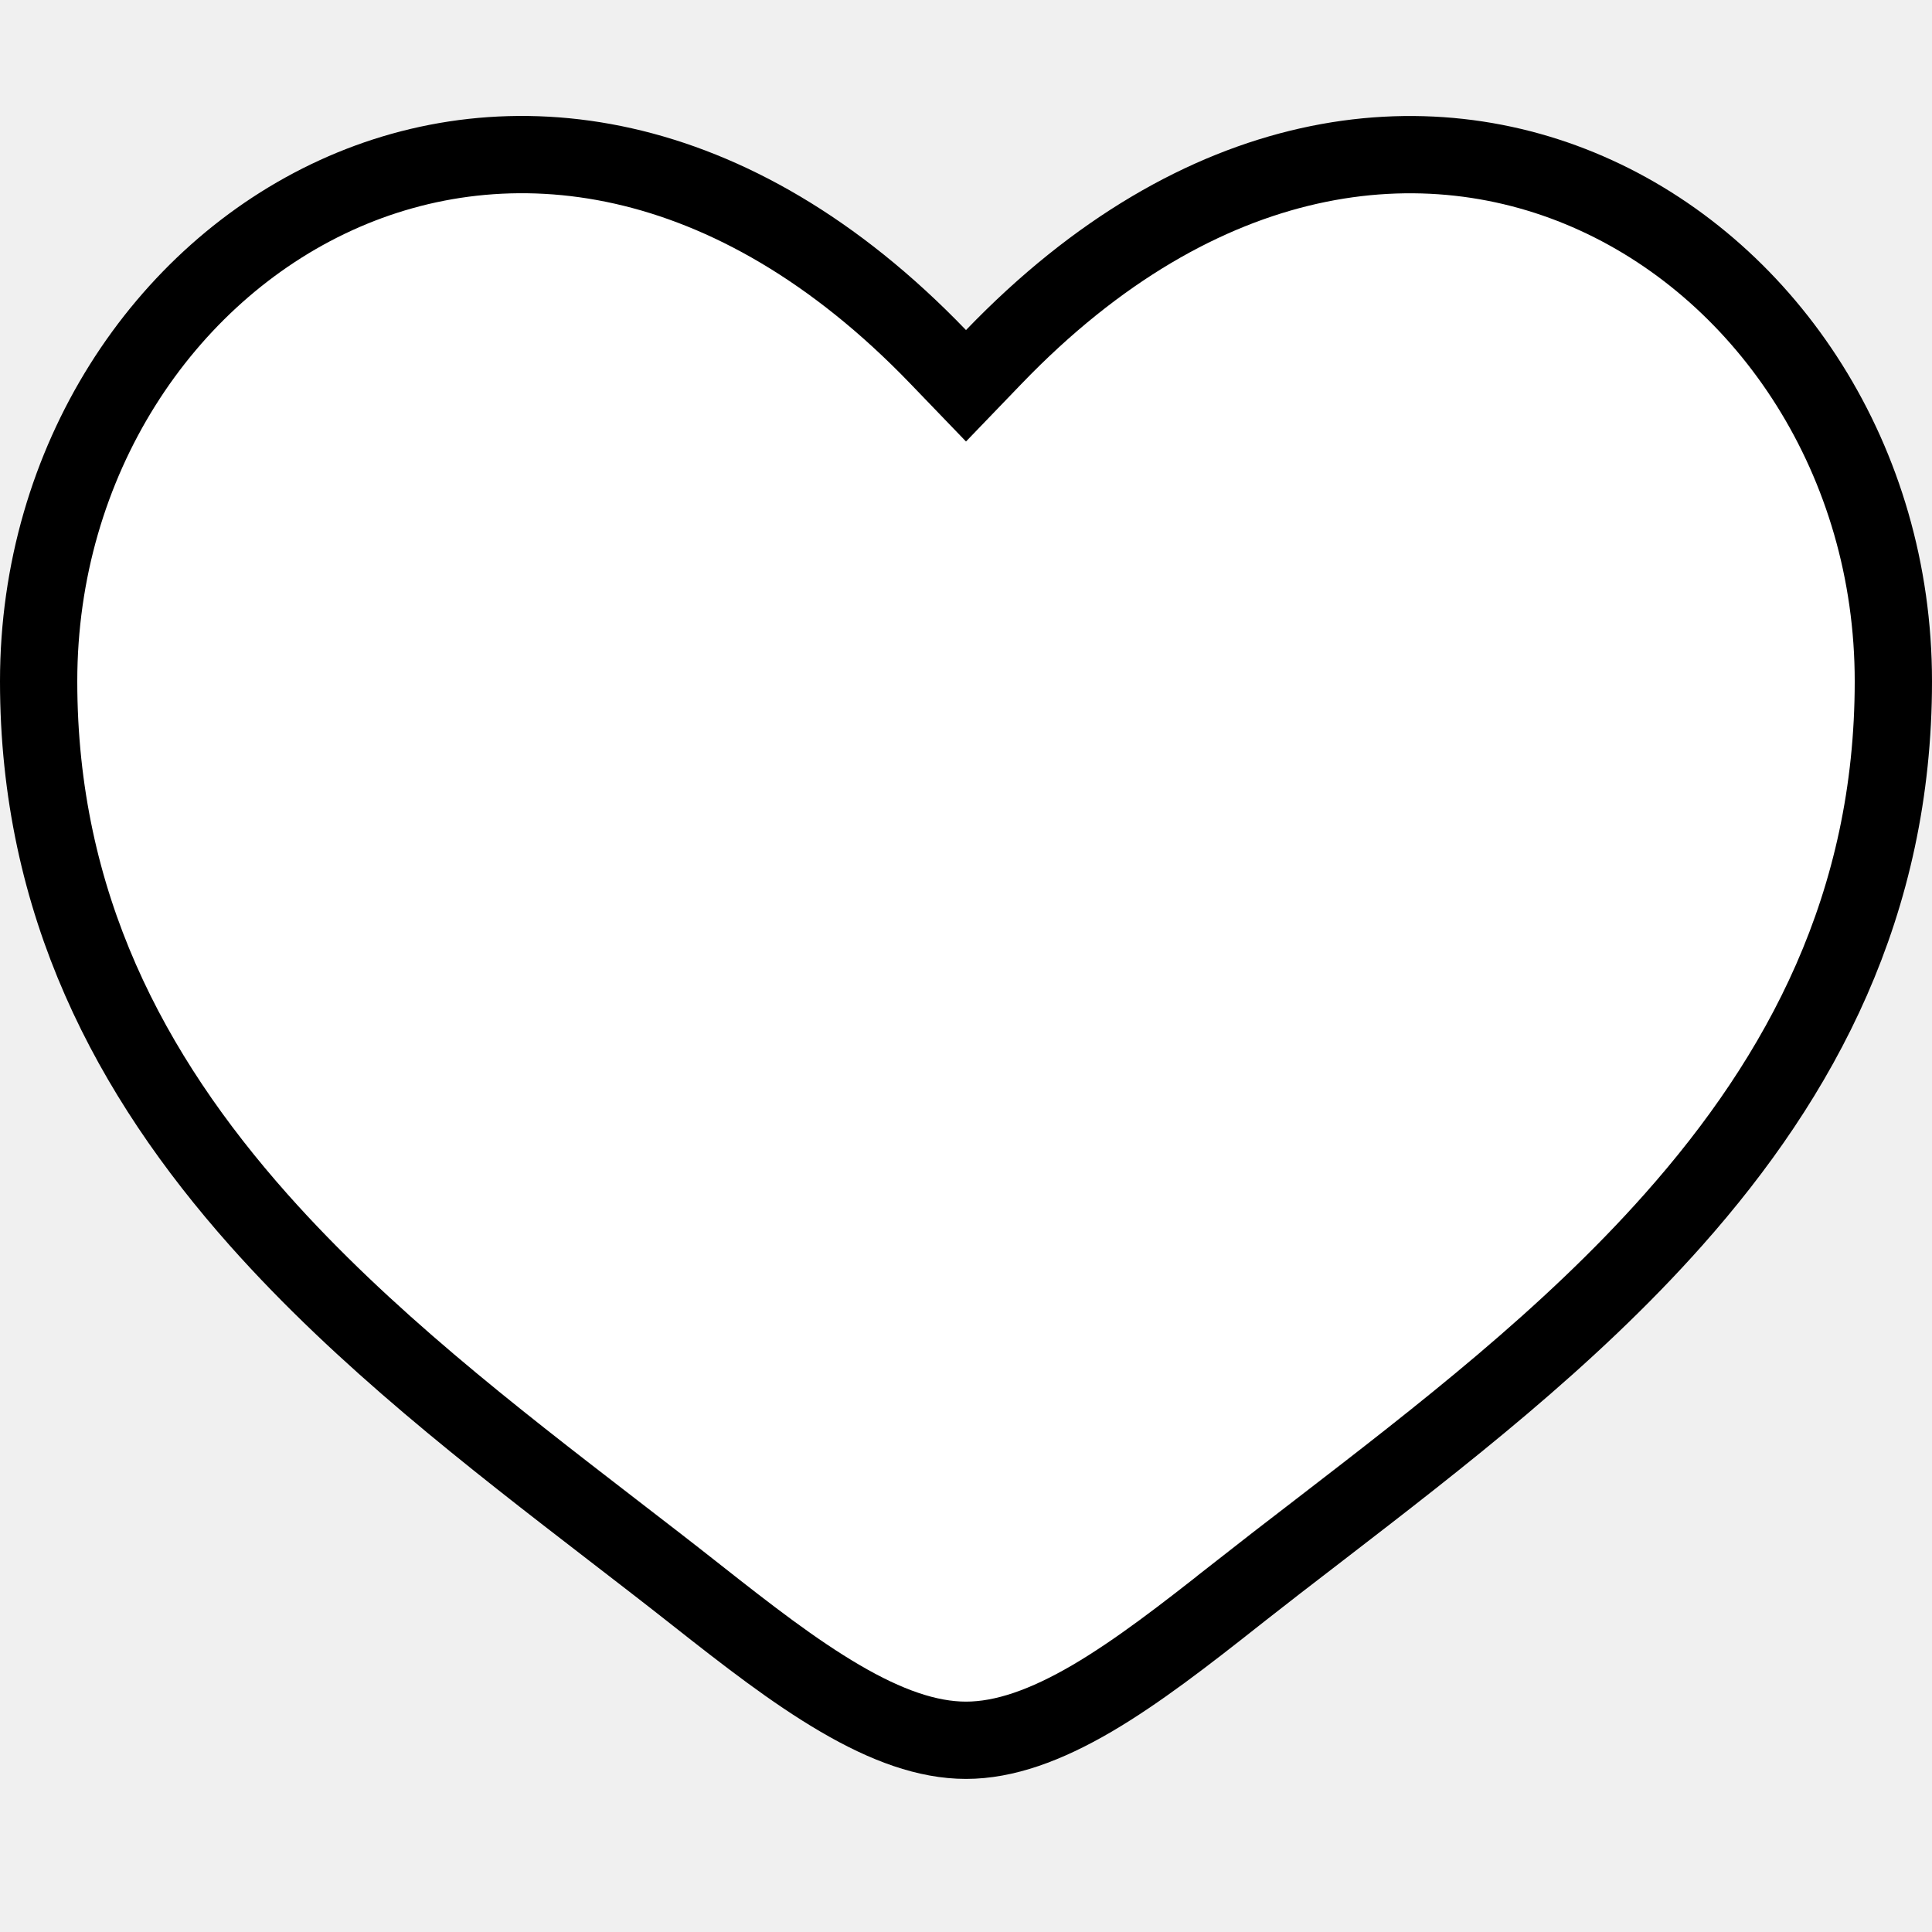
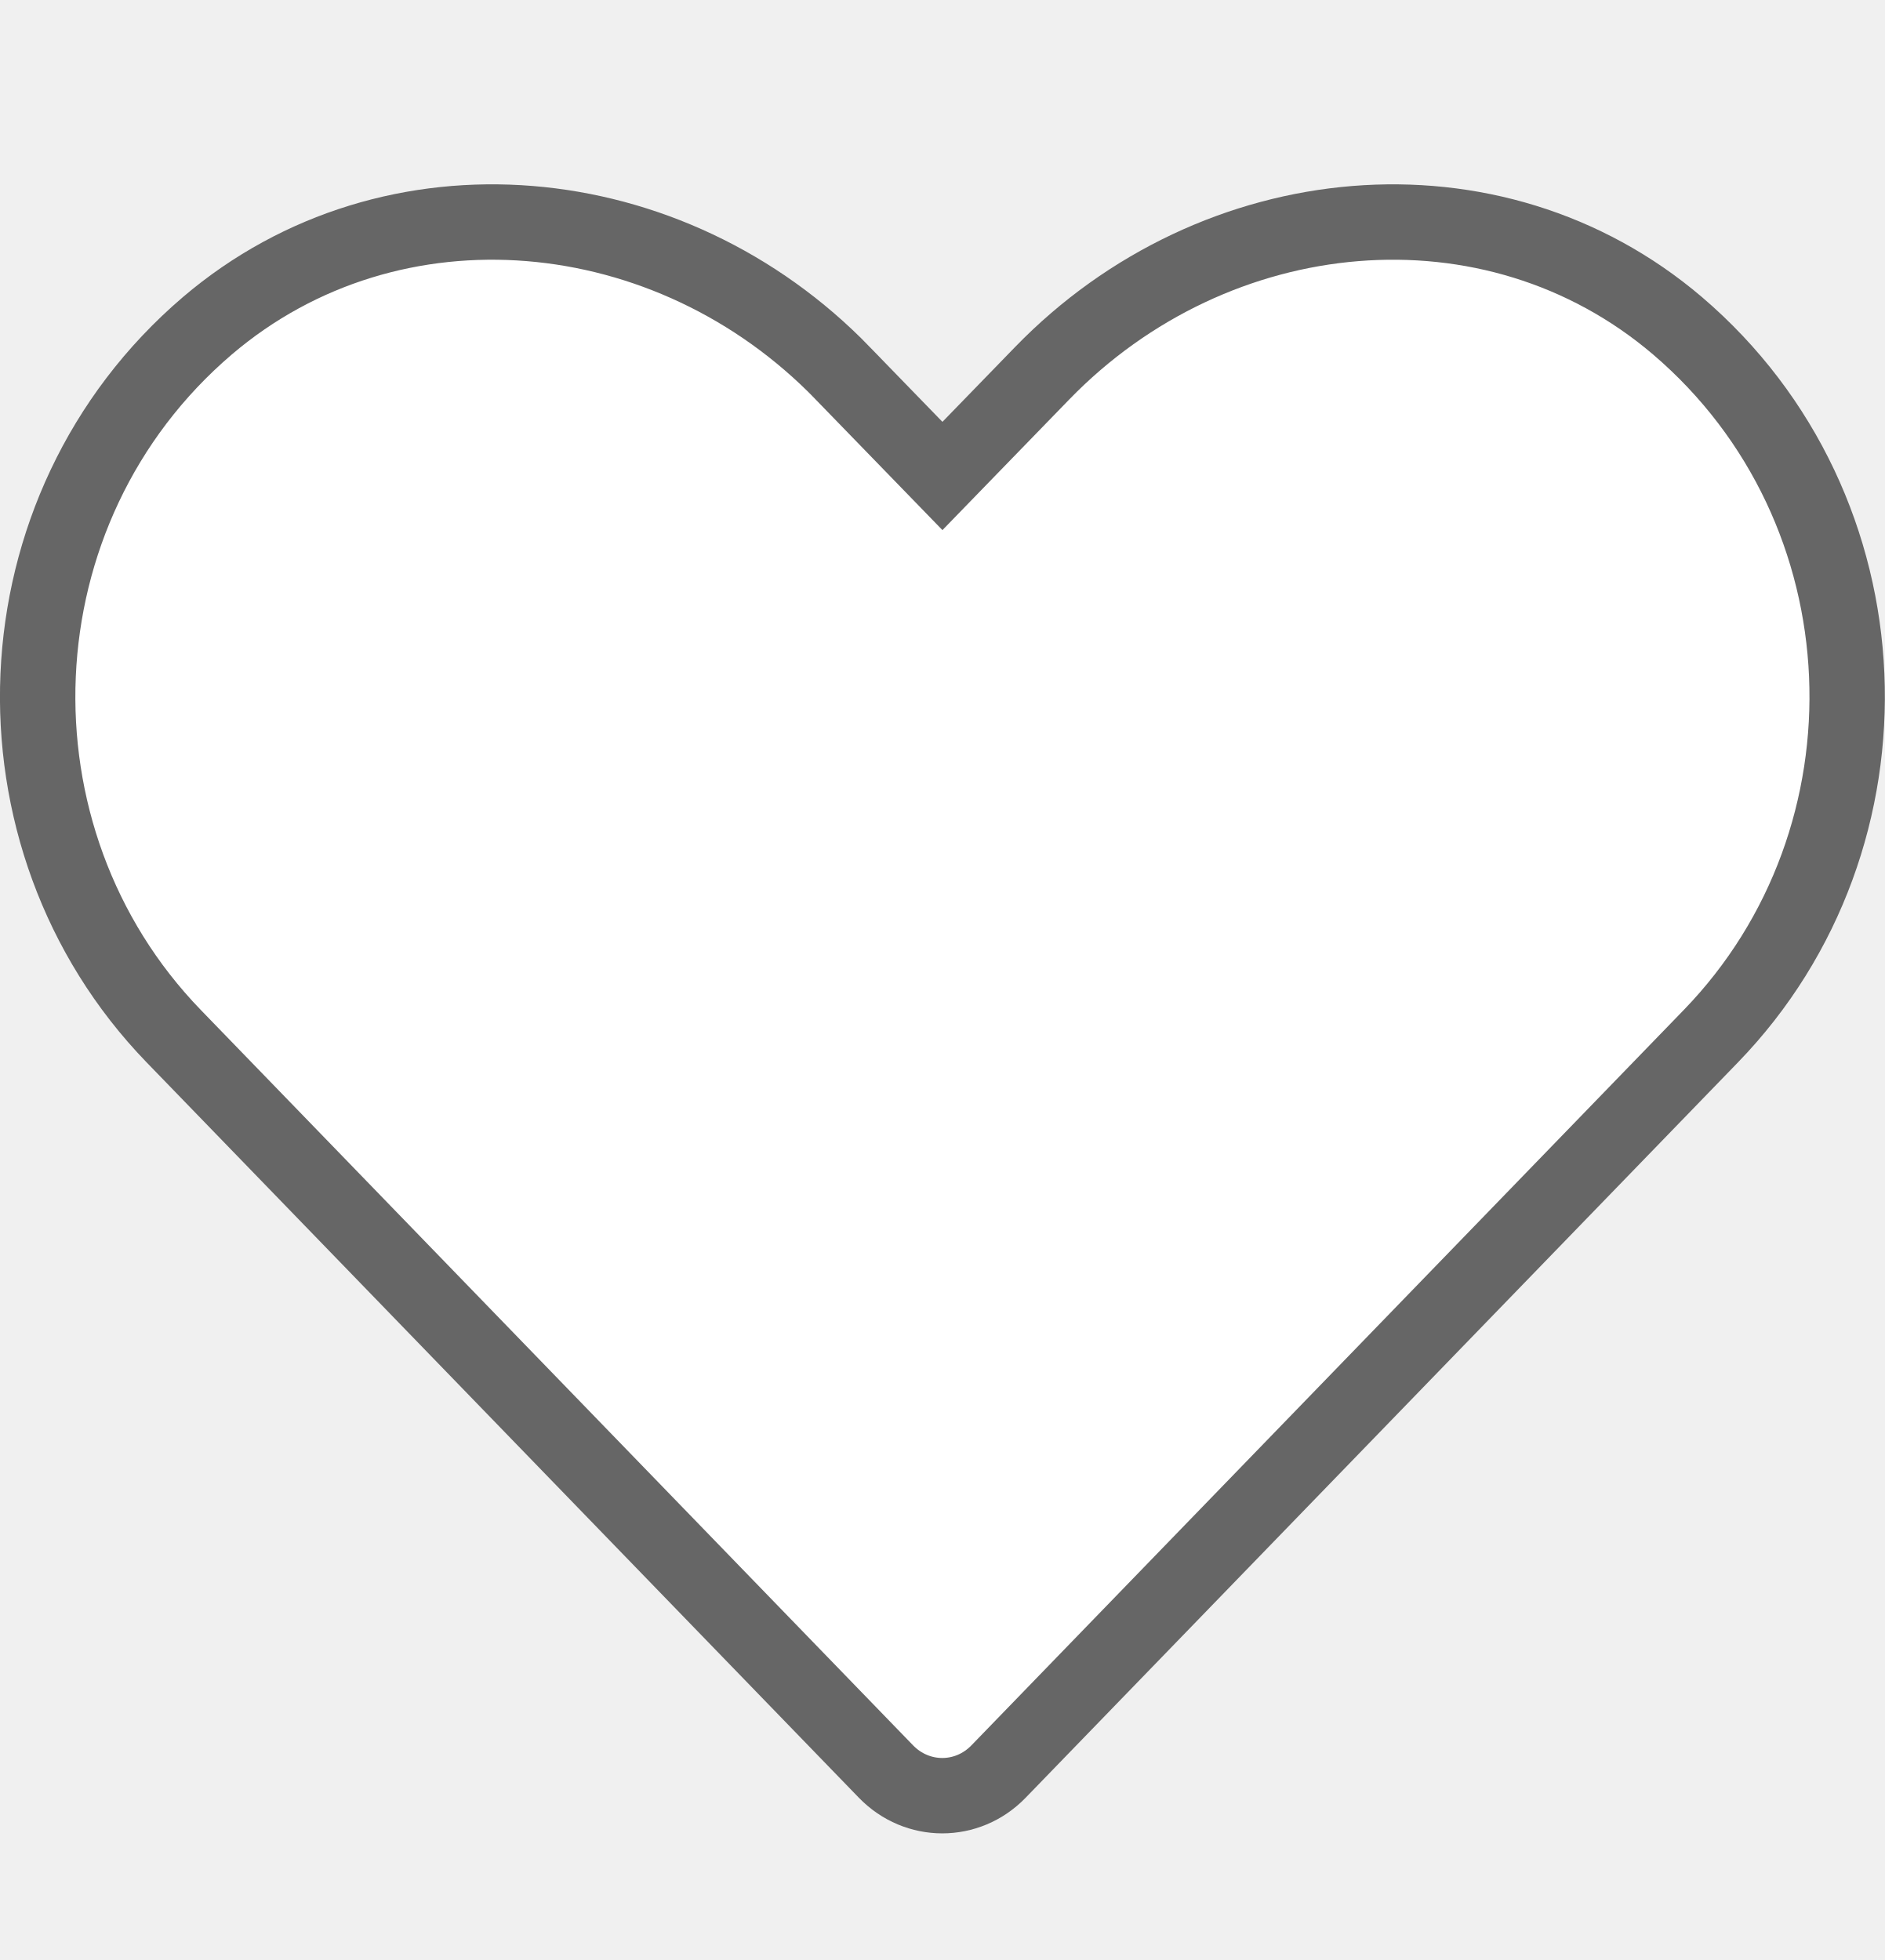
- <svg xmlns="http://www.w3.org/2000/svg" width="24" height="24" viewBox="0 0 25 22" fill="none">
-   <path d="M15.988 19.138L15.988 19.139C15.334 19.655 14.724 20.129 14.129 20.478C13.533 20.826 12.998 21.019 12.5 21.019C12.002 21.019 11.467 20.826 10.871 20.477C10.275 20.129 9.665 19.655 9.012 19.14C8.656 18.859 8.29 18.577 7.92 18.292C6.351 17.082 4.704 15.812 3.346 14.284C1.686 12.414 0.5 10.198 0.5 7.315C0.5 4.463 2.112 2.048 4.348 1.026C6.553 0.018 9.455 0.328 12.14 3.118L12.5 3.492L12.86 3.118C15.545 0.328 18.447 0.019 20.651 1.027C22.888 2.049 24.5 4.464 24.5 7.316C24.5 10.199 23.314 12.415 21.654 14.284C20.295 15.815 18.644 17.087 17.072 18.298C16.704 18.58 16.342 18.86 15.988 19.138Z" fill="white" stroke="black" />
+ <svg xmlns="http://www.w3.org/2000/svg" width="25" height="26" viewBox="0 0 25 26" fill="none">
+   <g clip-path="url(#clip0_1127_2346)">
+     <path d="M13.821 4.953L13.821 4.953C16.116 2.585 19.797 2.232 22.249 4.321C25.092 6.748 25.244 11.111 22.693 13.744L22.693 13.744L13.244 23.5C13.244 23.5 13.244 23.5 13.244 23.5C12.831 23.927 12.165 23.927 11.751 23.5C11.751 23.5 11.751 23.5 11.751 23.5L2.303 13.744C-0.244 11.112 -0.092 6.748 2.751 4.321C5.203 2.232 8.889 2.585 11.179 4.952L11.179 4.953L12.141 5.944L12.5 6.314L12.859 5.944L13.821 4.953Z" fill="white" stroke="#666666" />
+   </g>
+   <defs>
+     <clipPath id="clip0_1127_2346">
+       <rect width="25" height="25" fill="white" transform="translate(0 0.883972)" />
+     </clipPath>
+   </defs>
</svg>
